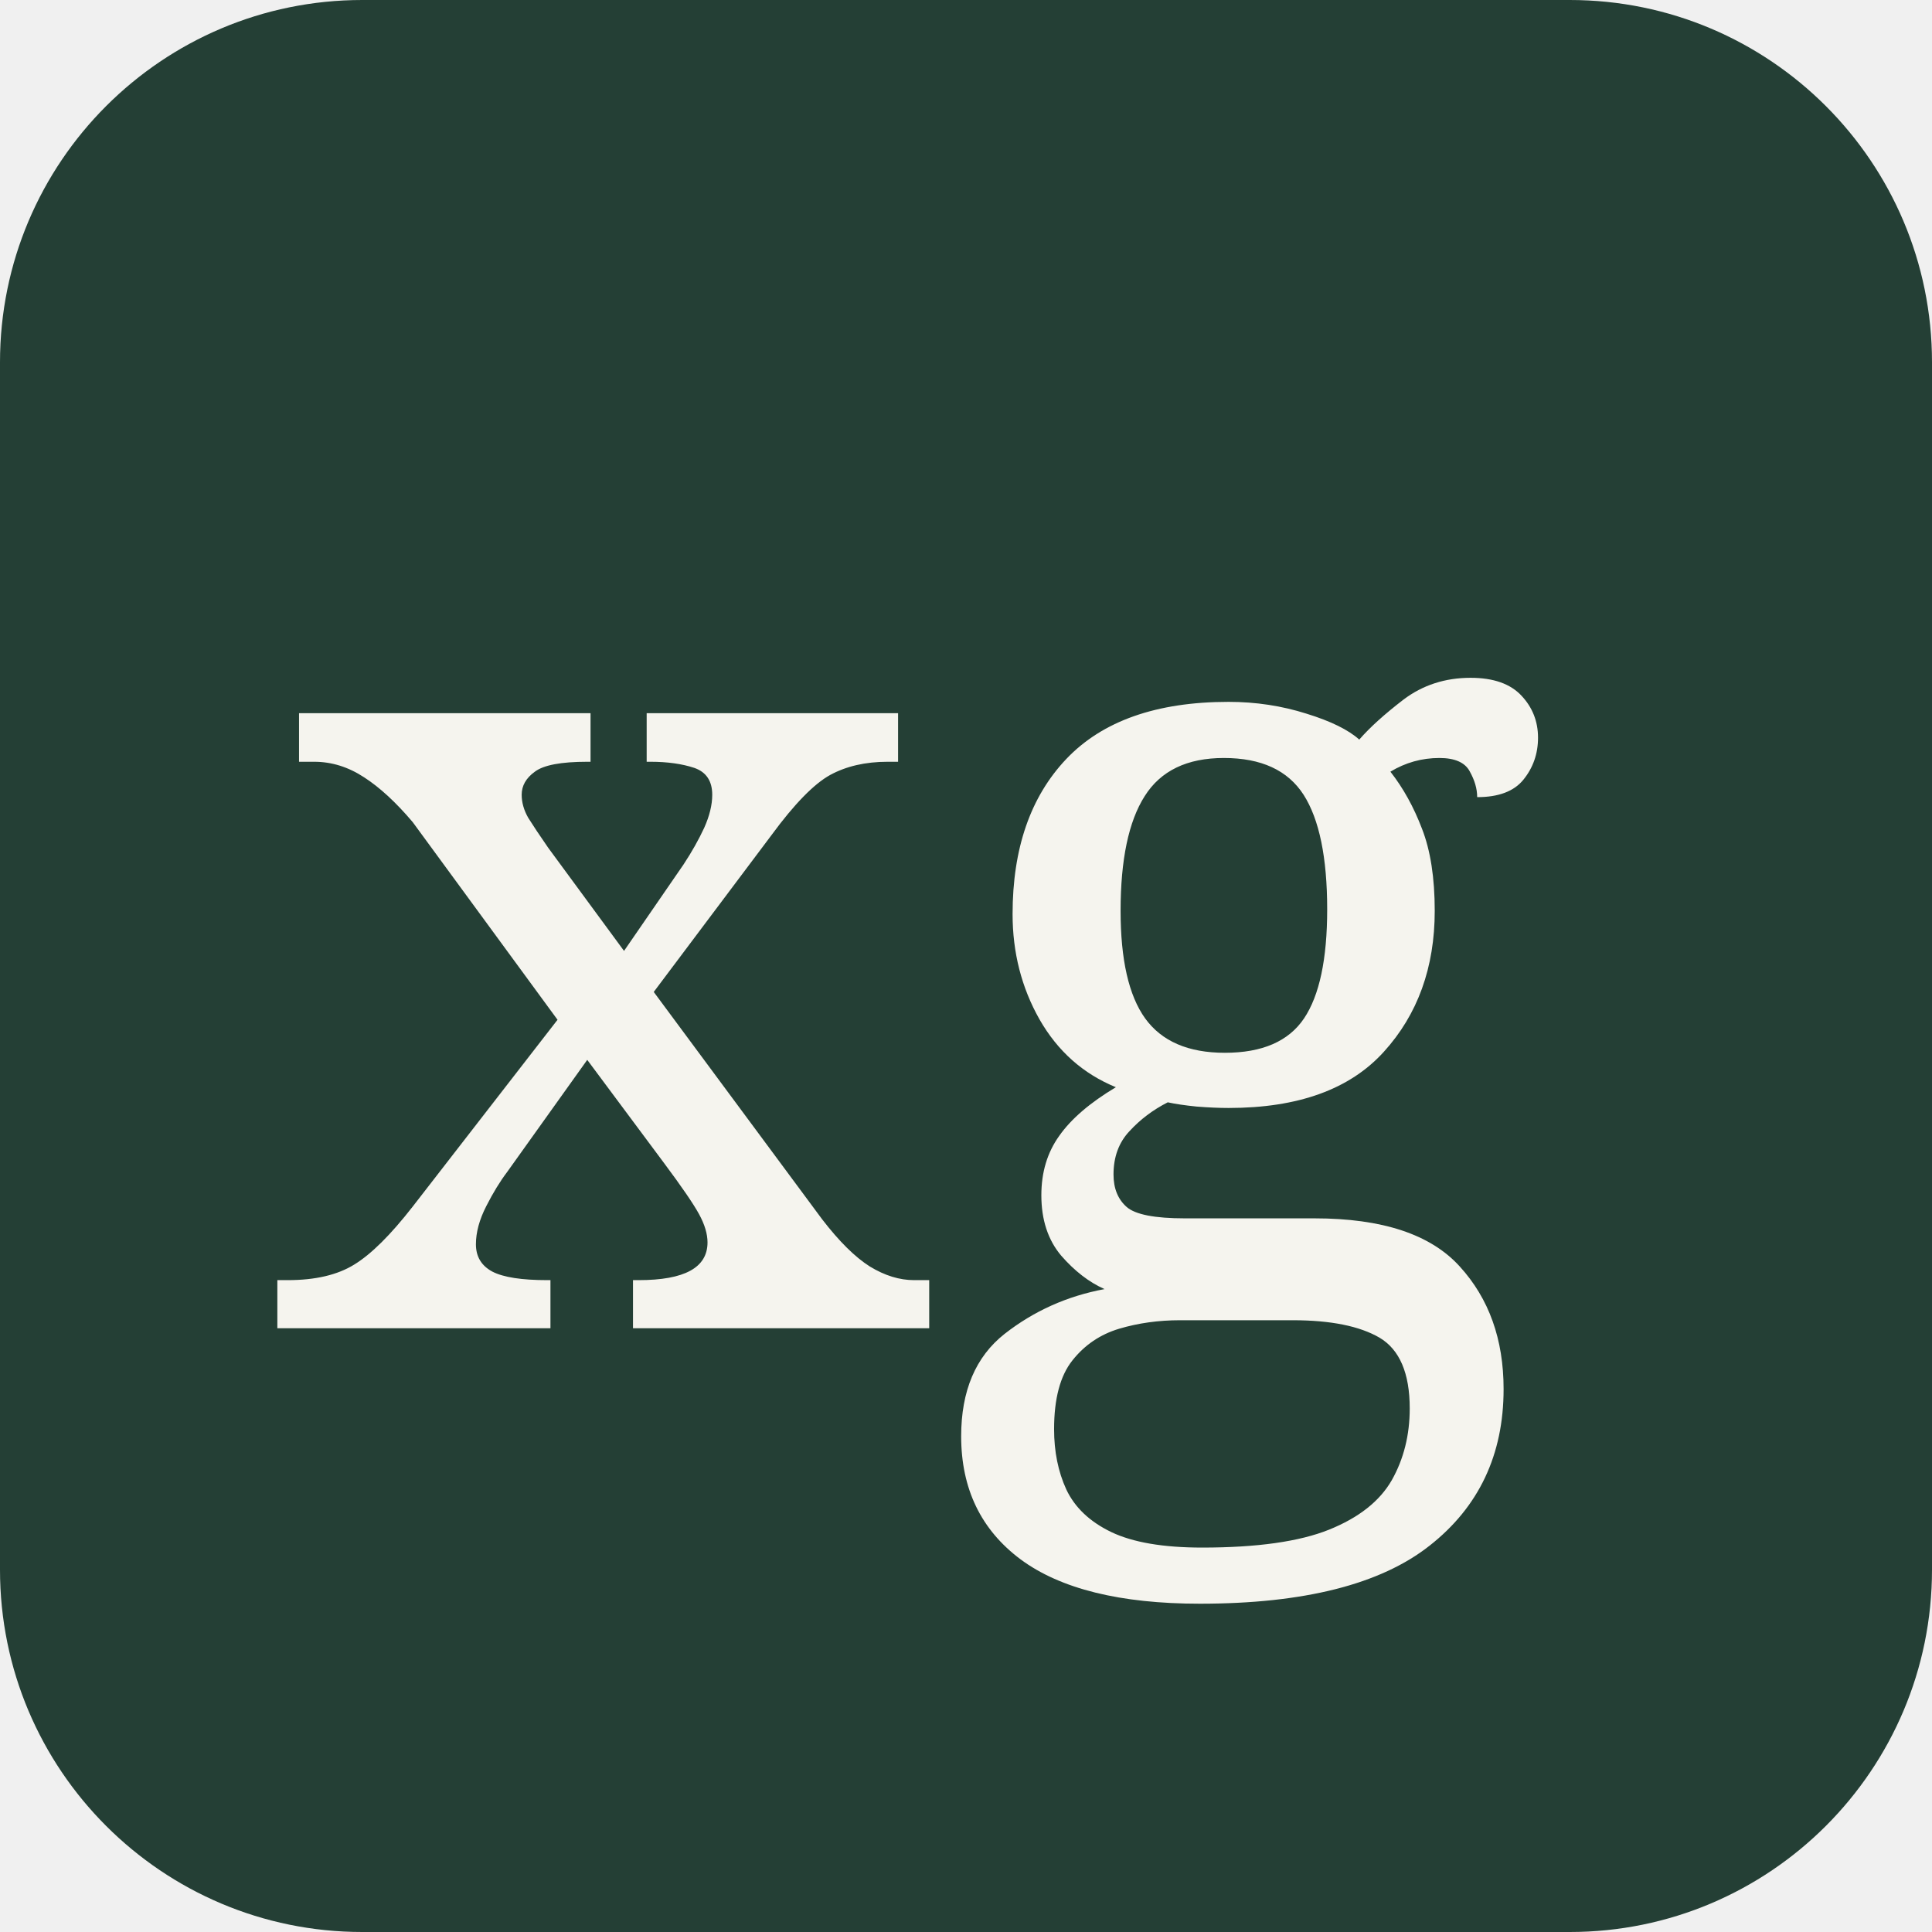
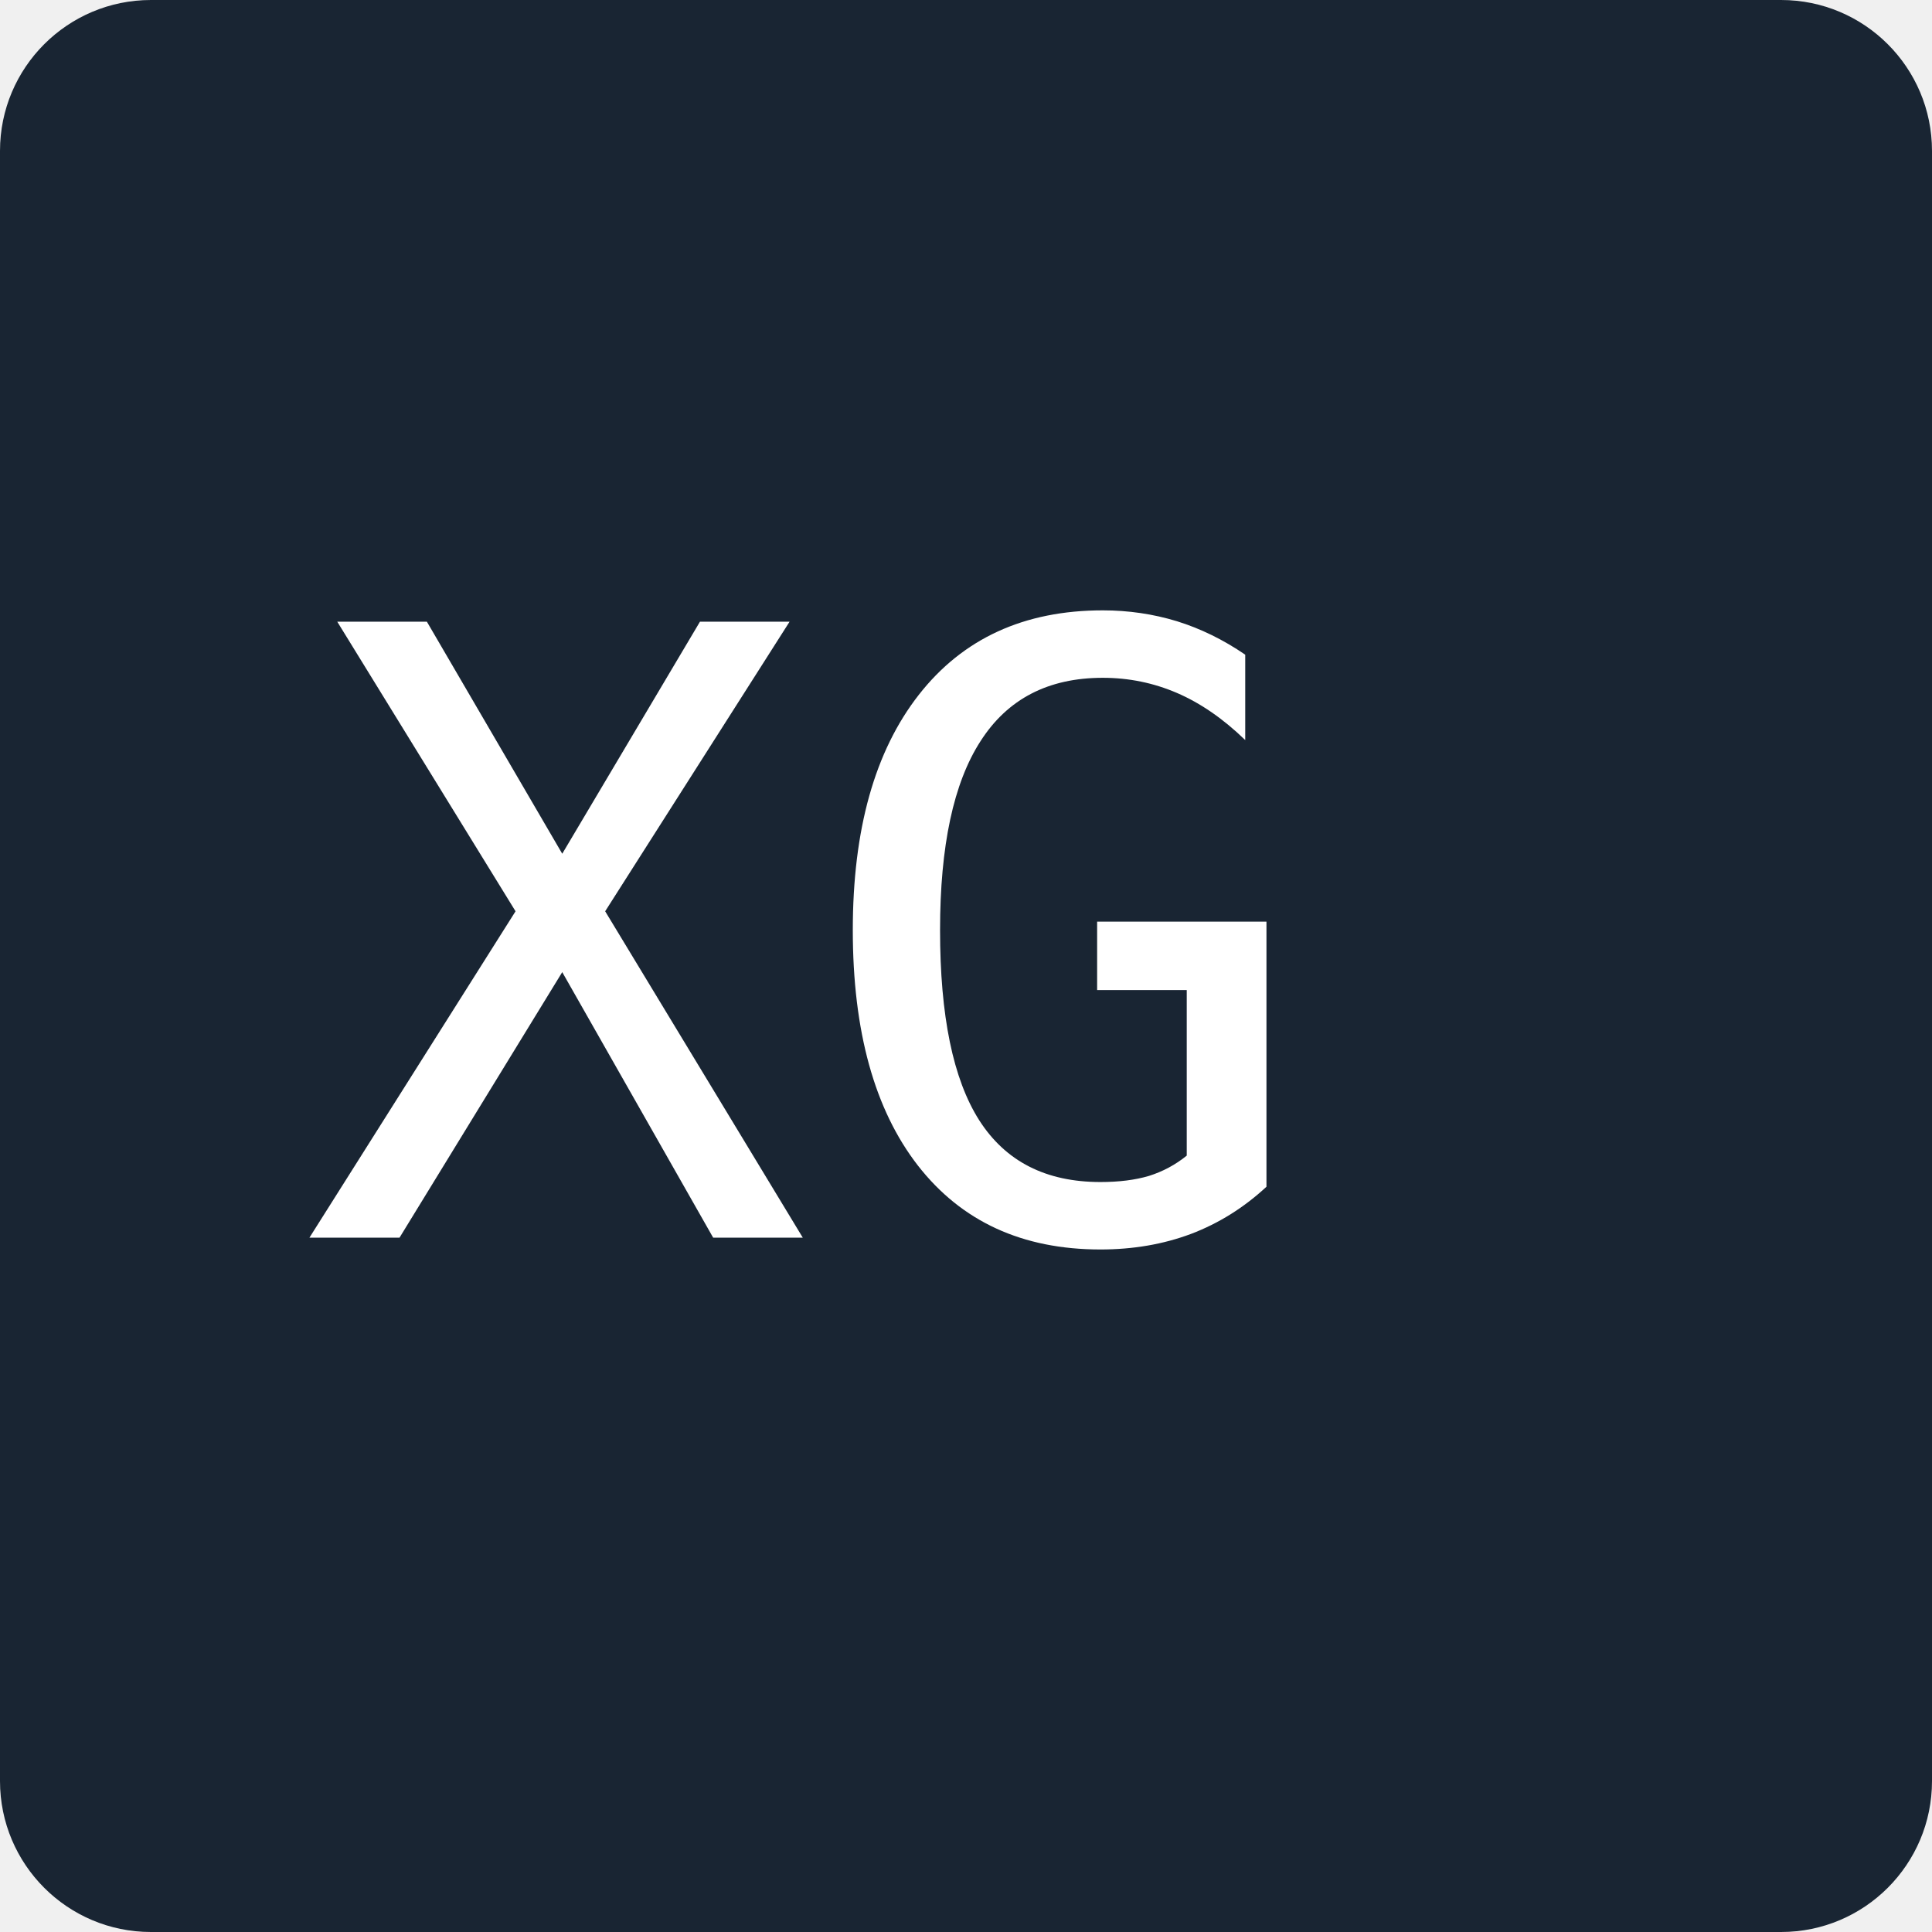
<svg xmlns="http://www.w3.org/2000/svg" viewBox="0 0 64 64">
-   <rect width="64" height="64" rx="12" fill="#243f35" />
-   <text x="9" y="44" fill="#f5f4ee" font-family="Georgia,serif" font-size="38">xg</text>
+   <rect width="64" height="64" rx="5" fill="#192533" />
+   <text x="10" y="41" fill="#fff" font-family="monospace" font-size="28">XG</text>
</svg>
